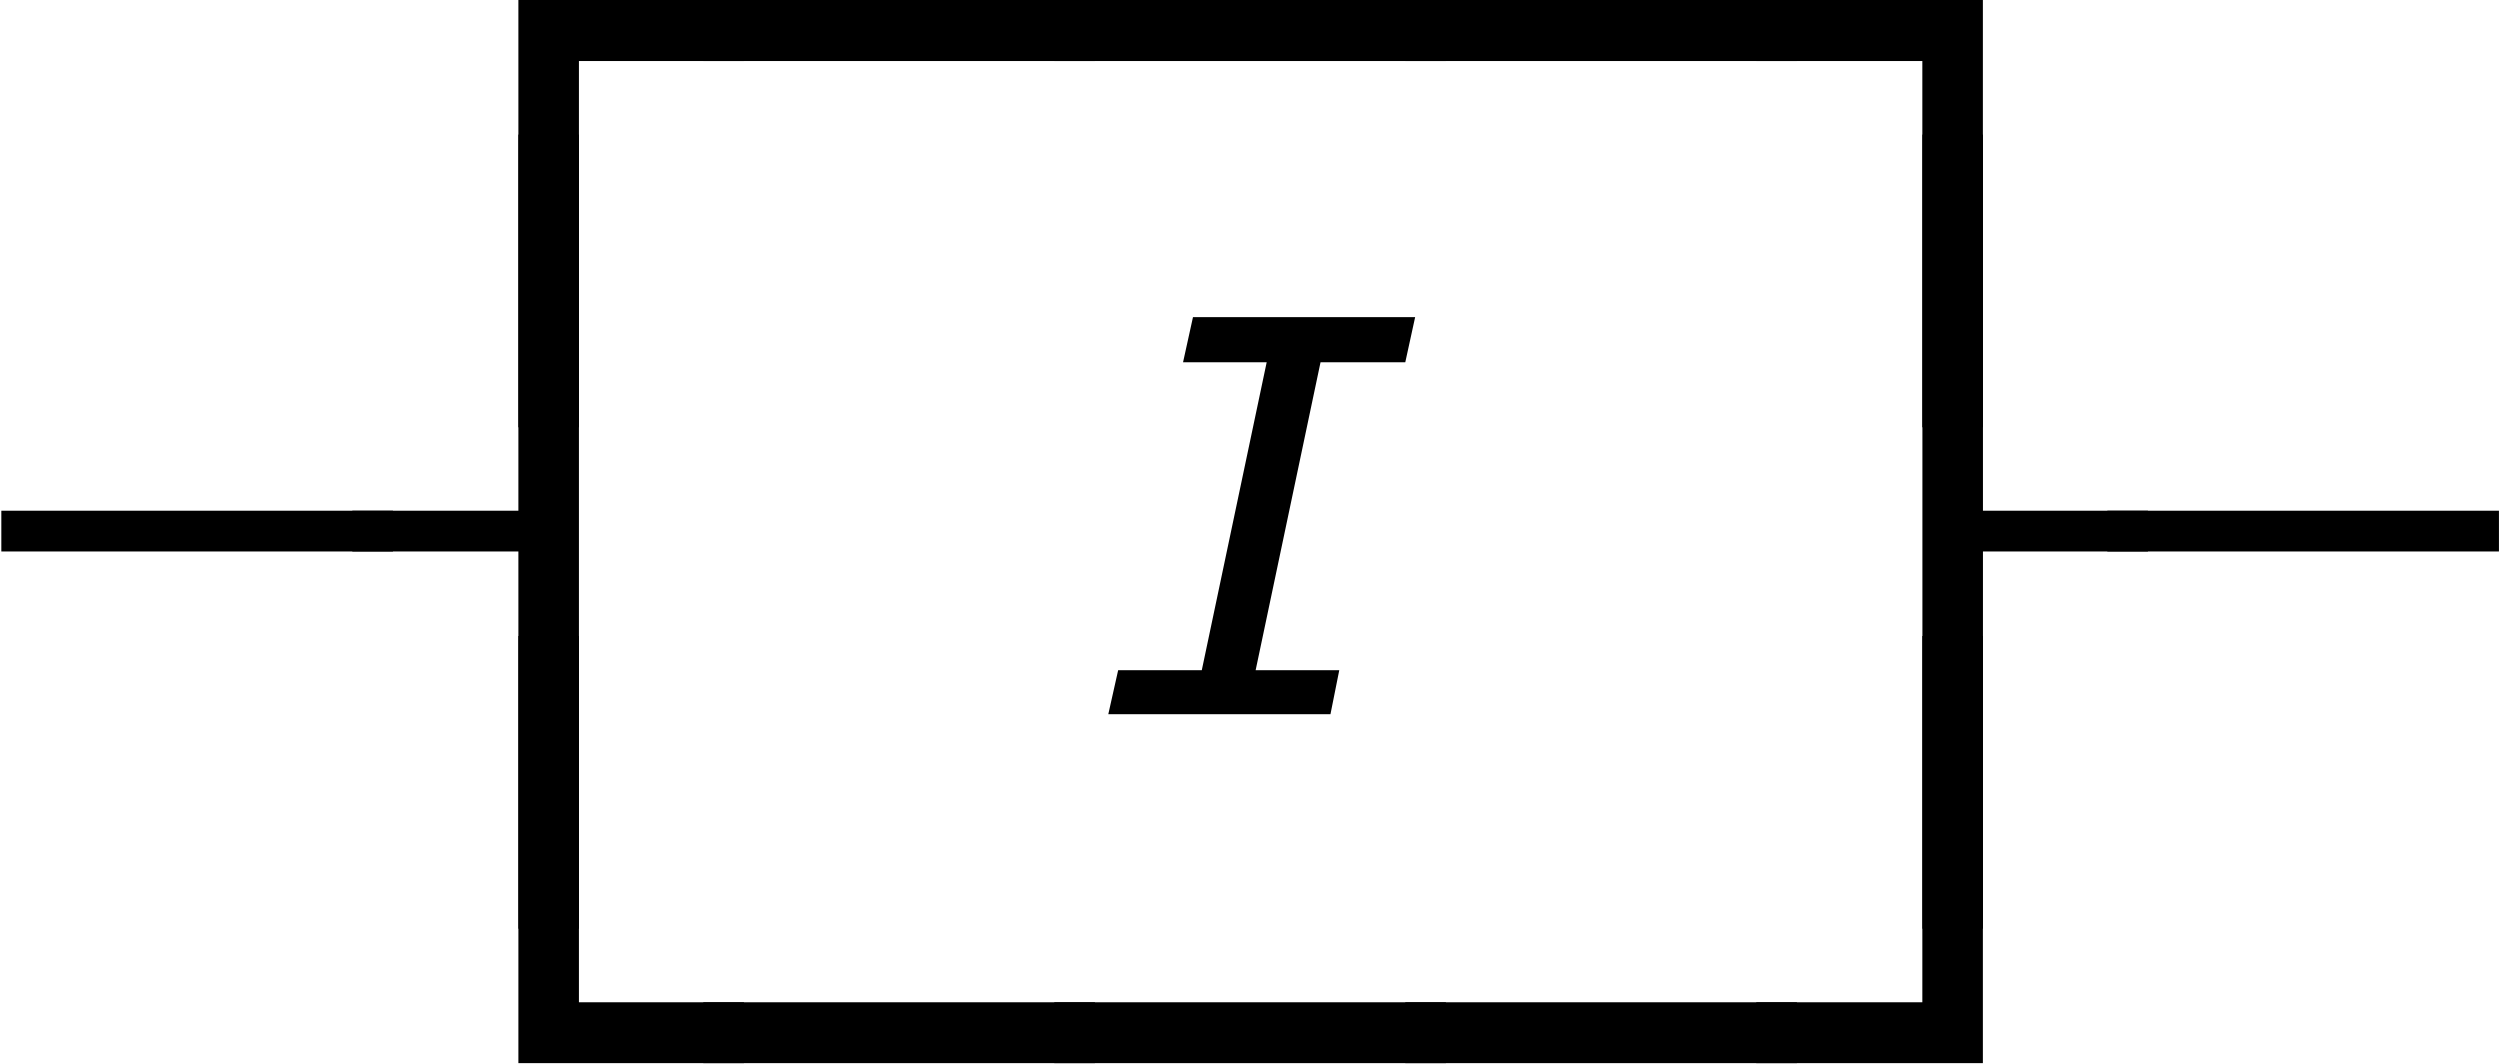
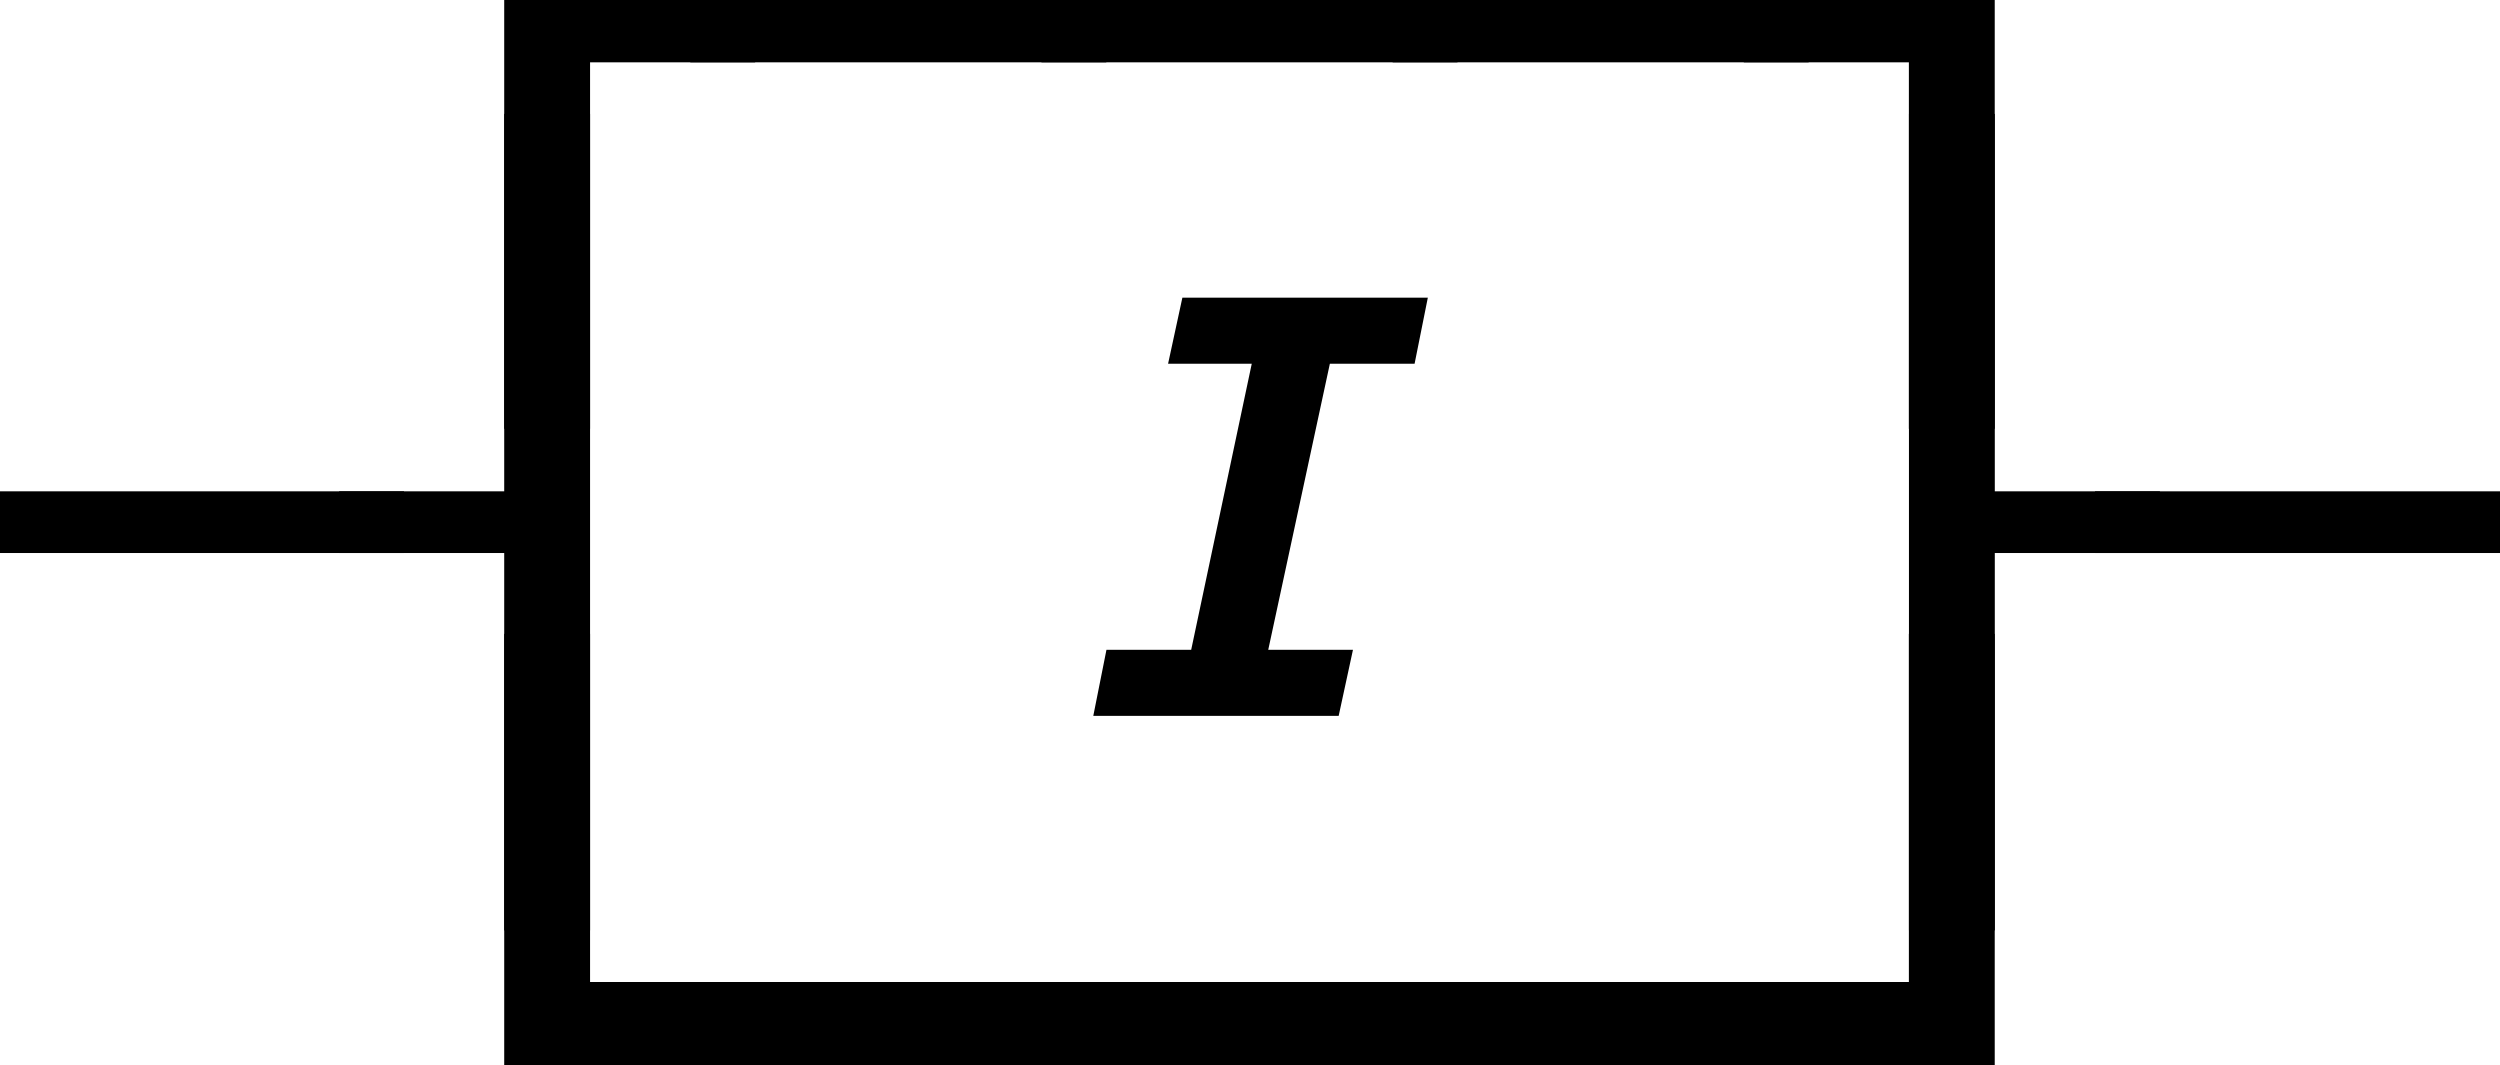
- <svg xmlns="http://www.w3.org/2000/svg" xmlns:xlink="http://www.w3.org/1999/xlink" width="35.514pt" height="15.102pt" viewBox="0 0 35.514 15.102">
+ <svg xmlns="http://www.w3.org/2000/svg" xmlns:xlink="http://www.w3.org/1999/xlink" width="35.496pt" height="15.12pt" viewBox="0 0 35.496 15.12">
  <defs>
    <g>
      <g id="glyph-0-0">
-         <path d="M 2.062 3.047 L 2.062 -3.031 L 5.266 -3.031 L 5.266 -2.156 L 2.922 -2.156 L 2.922 3.047 Z M 2.062 3.047 " />
+         <path d="M 2.062 3.047 L 3.094 3.047 L 3.094 -2.156 L 5.438 -2.156 L 5.438 -3.344 L 1.875 -3.344 L 1.875 3.047 Z M 2.062 3.047 " />
      </g>
      <g id="glyph-0-1">
-         <path d="M -0.297 -2.156 L -0.297 -3.031 L 5.266 -3.031 L 5.266 -2.156 Z M -0.297 -2.156 " />
+         <path d="M -0.297 -2.156 L 5.438 -2.156 L 5.438 -3.344 L -0.469 -3.344 L -0.469 -2.156 Z M -0.297 -2.156 " />
      </g>
      <g id="glyph-0-2">
-         <path d="M 2.062 3.047 L 2.062 -2.156 L -0.297 -2.156 L -0.297 -3.031 L 2.922 -3.031 L 2.922 3.047 Z M 2.062 3.047 " />
+         <path d="M 2.062 3.047 L 3.094 3.047 L 3.094 -3.344 L -0.469 -3.344 L -0.469 -2.156 L 1.875 -2.156 L 1.875 3.047 Z M 2.062 3.047 " />
      </g>
      <g id="glyph-0-3">
-         <path d="M -0.297 -2.312 L -0.297 -2.891 L 5.266 -2.891 L 5.266 -2.312 Z M -0.297 -2.312 " />
+         <path d="M -0.297 -2.312 L 5.438 -2.312 L 5.438 -3.188 L -0.469 -3.188 L -0.469 -2.312 Z M -0.297 -2.312 " />
      </g>
      <g id="glyph-0-4">
-         <path d="M 2.062 3.047 L 2.062 -2.312 L -0.297 -2.312 L -0.297 -2.891 L 2.062 -2.891 L 2.062 -8.234 L 2.922 -8.234 L 2.922 3.047 Z M 2.062 3.047 " />
+         <path d="M 2.062 3.047 L 3.094 3.047 L 3.094 -8.547 L 1.875 -8.547 L 1.875 -3.188 L -0.469 -3.188 L -0.469 -2.312 L 1.875 -2.312 L 1.875 3.047 Z M 2.062 3.047 " />
      </g>
      <g id="glyph-0-5">
-         <path d="M 2.062 3.047 L 2.062 -8.234 L 2.922 -8.234 L 2.922 -2.891 L 5.266 -2.891 L 5.266 -2.312 L 2.922 -2.312 L 2.922 3.047 Z M 2.062 3.047 " />
+         <path d="M 2.062 3.047 L 3.094 3.047 L 3.094 -2.312 L 5.438 -2.312 L 5.438 -3.188 L 3.094 -3.188 L 3.094 -8.547 L 1.875 -8.547 L 1.875 3.047 Z M 2.062 3.047 " />
      </g>
      <g id="glyph-0-6">
-         <path d="M 2.062 -2.156 L 2.062 -8.234 L 2.922 -8.234 L 2.922 -3.031 L 5.266 -3.031 L 5.266 -2.156 Z M 2.062 -2.156 " />
+         <path d="M 2.062 -2.156 L 5.438 -2.156 L 5.438 -3.344 L 3.094 -3.344 L 3.094 -8.547 L 1.875 -8.547 L 1.875 -2.156 Z M 2.062 -2.156 " />
      </g>
      <g id="glyph-0-7">
-         <path d="M -0.297 -2.156 L -0.297 -3.031 L 2.062 -3.031 L 2.062 -8.234 L 2.922 -8.234 L 2.922 -2.156 Z M -0.297 -2.156 " />
+         <path d="M -0.297 -2.156 L 3.094 -2.156 L 3.094 -8.547 L 1.875 -8.547 L 1.875 -3.344 L -0.469 -3.344 L -0.469 -2.156 Z M -0.297 -2.156 " />
      </g>
      <g id="glyph-1-0">
-         <path d="M 0.469 0 L 0.609 -0.625 L 1.797 -0.625 L 2.719 -5 L 1.531 -5 L 1.672 -5.641 L 4.828 -5.641 L 4.688 -5 L 3.484 -5 L 2.562 -0.625 L 3.75 -0.625 L 3.625 0 Z M 0.469 0 " />
+         <path d="M 0.469 0 L 3.75 0 L 3.953 -0.938 L 2.75 -0.938 L 3.625 -5 L 4.828 -5 L 5.016 -5.938 L 1.531 -5.938 L 1.328 -5 L 2.516 -5 L 1.656 -0.938 L 0.453 -0.938 L 0.266 0 Z M 0.469 0 " />
      </g>
    </g>
    <clipPath id="clip-0">
-       <path clip-rule="nonzero" d="M 27 1 L 35.516 1 L 35.516 14 L 27 14 Z M 27 1 " />
+       <path clip-rule="nonzero" d="M 27 1 L 35.496 1 L 35.496 14 L 27 14 Z M 27 1 " />
    </clipPath>
    <clipPath id="clip-1">
-       <path clip-rule="nonzero" d="M 7 9 L 29 9 L 29 15.102 L 7 15.102 Z M 7 9 " />
+       <path clip-rule="nonzero" d="M 7 9 L 29 9 L 29 15.121 L 7 15.121 Z M 7 9 " />
    </clipPath>
  </defs>
  <g fill="rgb(0%, 0%, 0%)" fill-opacity="1">
-     <use xlink:href="#glyph-0-0" x="5.302" y="3.023" />
-     <use xlink:href="#glyph-0-1" x="10.288" y="3.023" />
-     <use xlink:href="#glyph-0-1" x="15.274" y="3.023" />
-     <use xlink:href="#glyph-0-1" x="20.26" y="3.023" />
-     <use xlink:href="#glyph-0-2" x="25.246" y="3.023" />
+     <use xlink:href="#glyph-0-0" x="5.284" y="3.041" />
+     <use xlink:href="#glyph-0-1" x="10.27" y="3.041" />
+     <use xlink:href="#glyph-0-1" x="15.256" y="3.041" />
+     <use xlink:href="#glyph-0-1" x="20.242" y="3.041" />
+     <use xlink:href="#glyph-0-2" x="25.228" y="3.041" />
  </g>
  <g fill="rgb(0%, 0%, 0%)" fill-opacity="1">
-     <use xlink:href="#glyph-0-3" x="0.316" y="10.146" />
-     <use xlink:href="#glyph-0-4" x="5.302" y="10.146" />
+     <use xlink:href="#glyph-0-3" x="0.298" y="10.164" />
+     <use xlink:href="#glyph-0-4" x="5.284" y="10.164" />
  </g>
  <g fill="rgb(0%, 0%, 0%)" fill-opacity="1">
-     <use xlink:href="#glyph-1-0" x="15.275" y="10.146" />
+     <use xlink:href="#glyph-1-0" x="15.257" y="10.164" />
  </g>
  <g clip-path="url(#clip-0)">
    <g fill="rgb(0%, 0%, 0%)" fill-opacity="1">
-       <use xlink:href="#glyph-0-5" x="25.247" y="10.146" />
-       <use xlink:href="#glyph-0-3" x="30.233" y="10.146" />
+       <use xlink:href="#glyph-0-5" x="25.229" y="10.164" />
+       <use xlink:href="#glyph-0-3" x="30.215" y="10.164" />
    </g>
  </g>
  <g clip-path="url(#clip-1)">
    <g fill="rgb(0%, 0%, 0%)" fill-opacity="1">
-       <use xlink:href="#glyph-0-6" x="5.302" y="17.269" />
-       <use xlink:href="#glyph-0-1" x="10.288" y="17.269" />
-       <use xlink:href="#glyph-0-1" x="15.274" y="17.269" />
-       <use xlink:href="#glyph-0-1" x="20.26" y="17.269" />
-       <use xlink:href="#glyph-0-7" x="25.246" y="17.269" />
+       <use xlink:href="#glyph-0-6" x="5.284" y="17.287" />
+       <use xlink:href="#glyph-0-1" x="10.27" y="17.287" />
+       <use xlink:href="#glyph-0-1" x="15.256" y="17.287" />
+       <use xlink:href="#glyph-0-1" x="20.242" y="17.287" />
+       <use xlink:href="#glyph-0-7" x="25.228" y="17.287" />
    </g>
  </g>
</svg>
